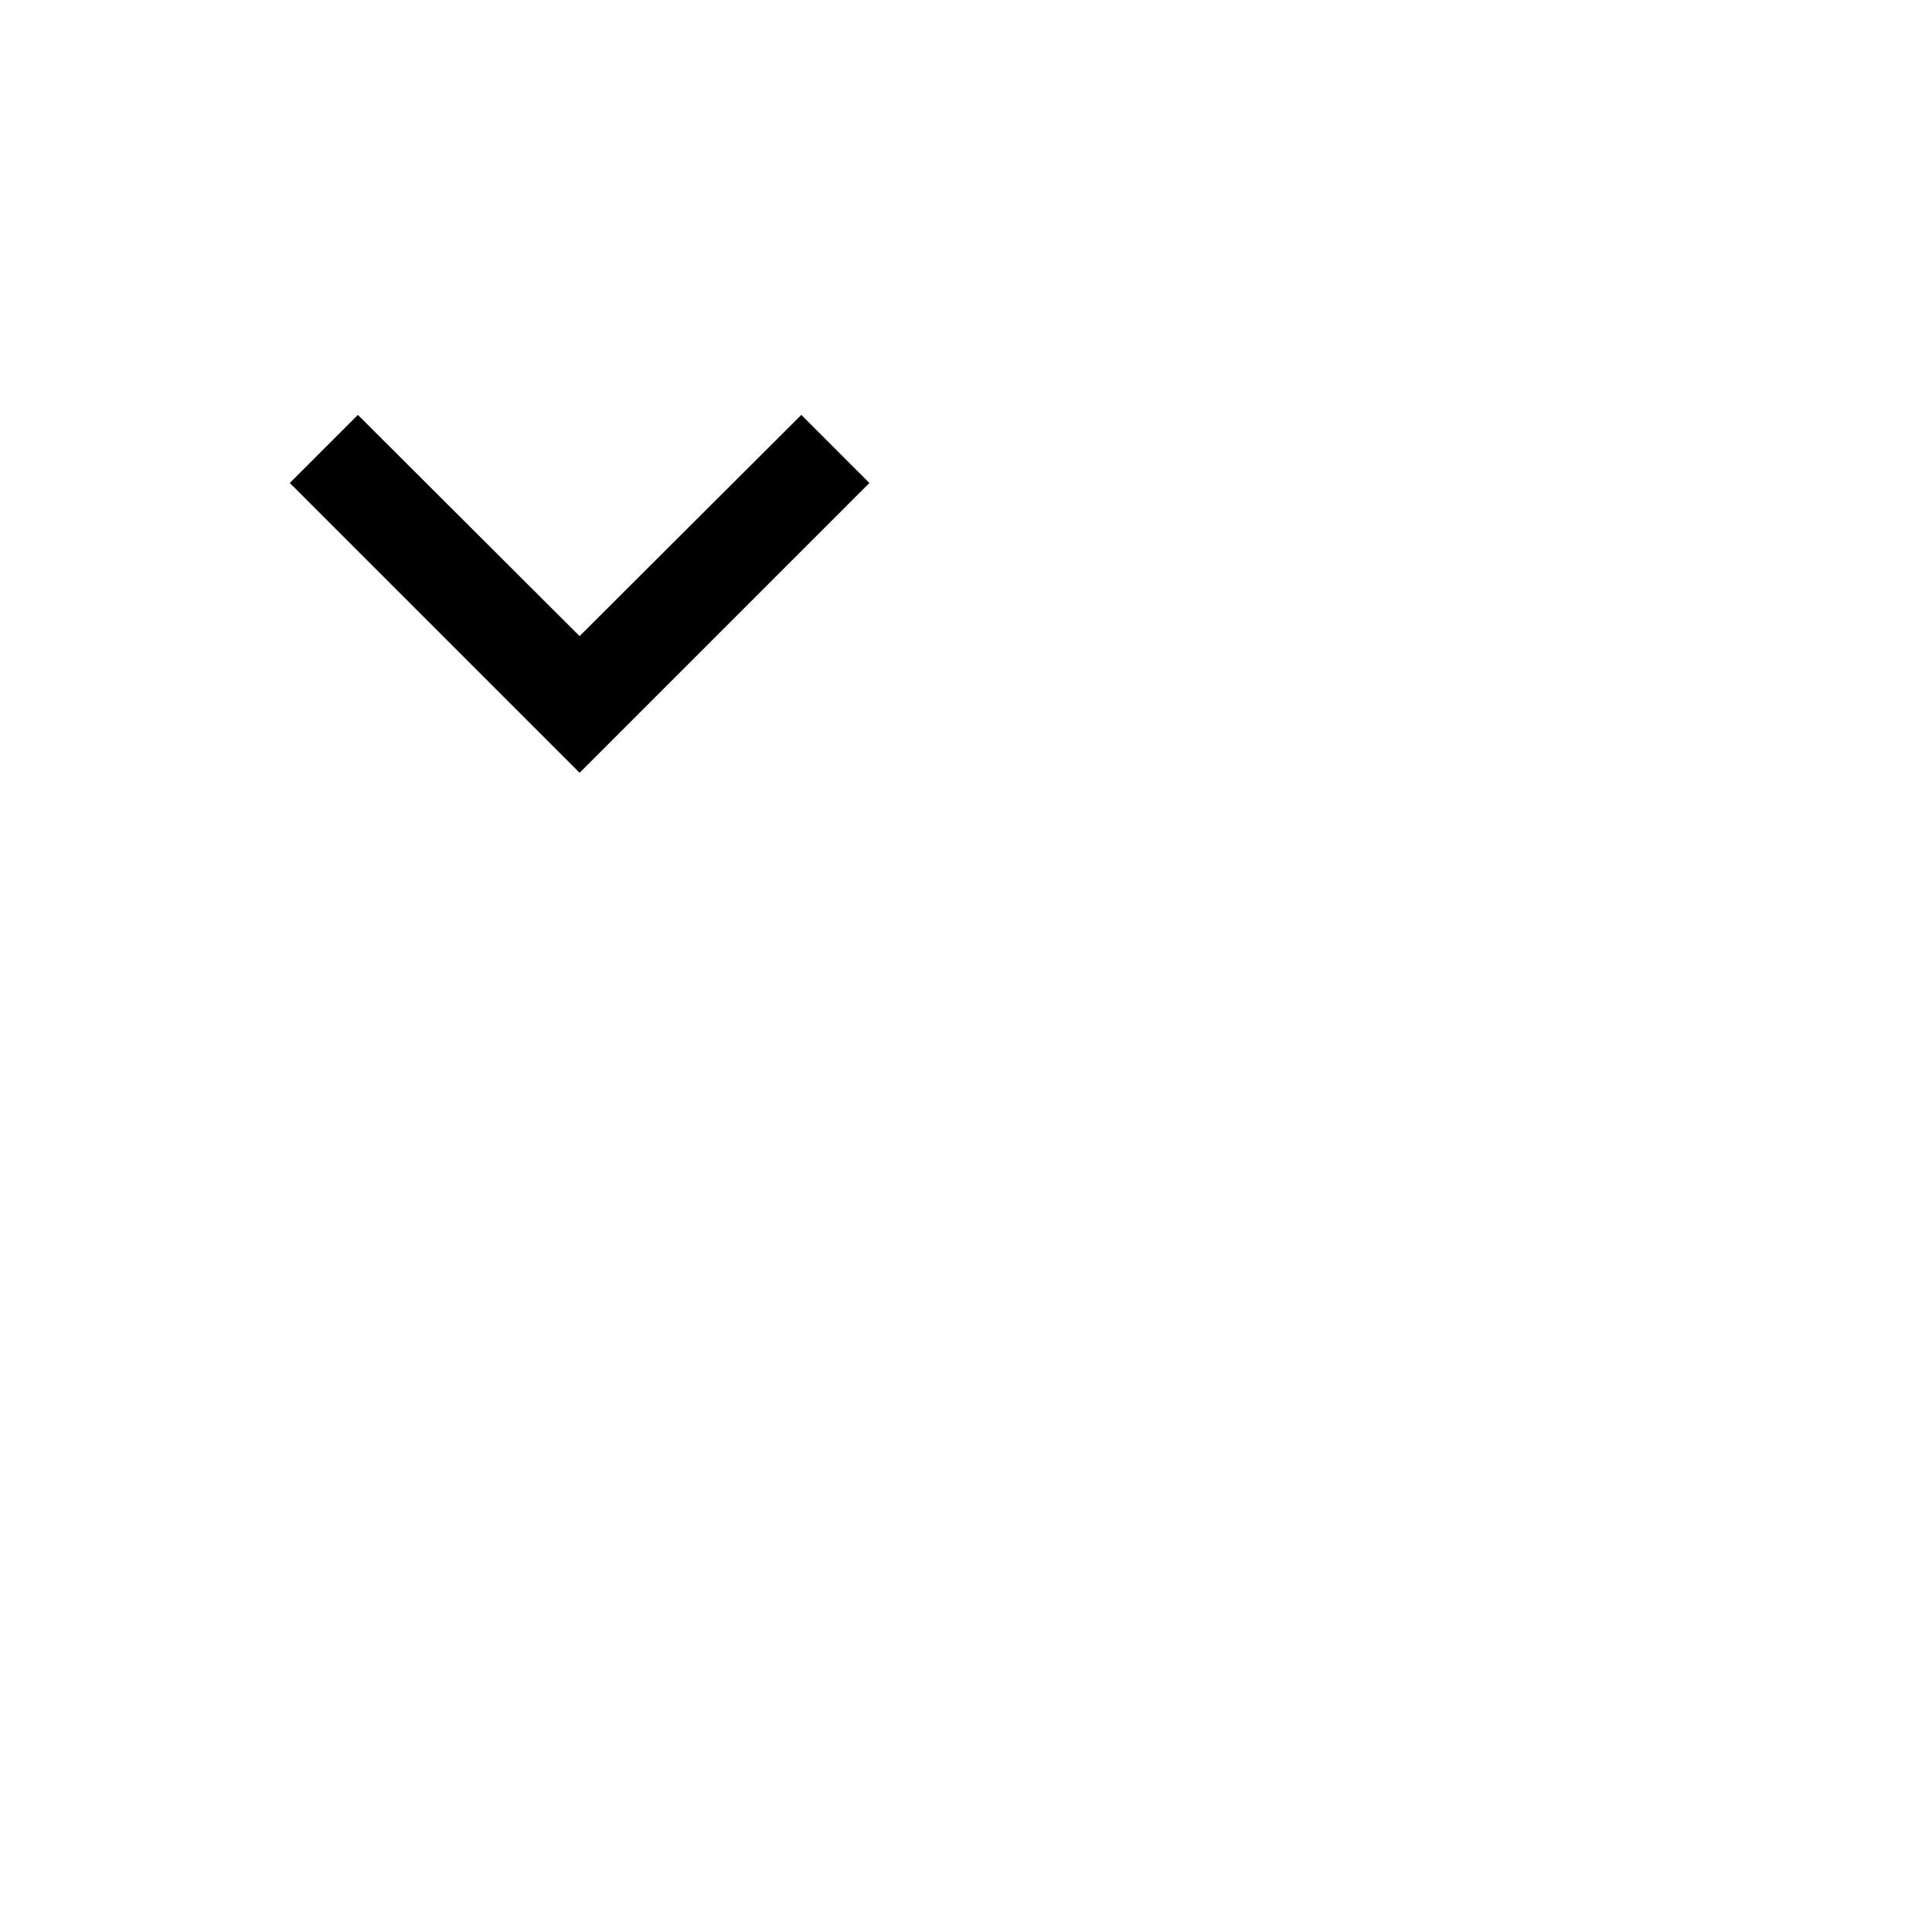
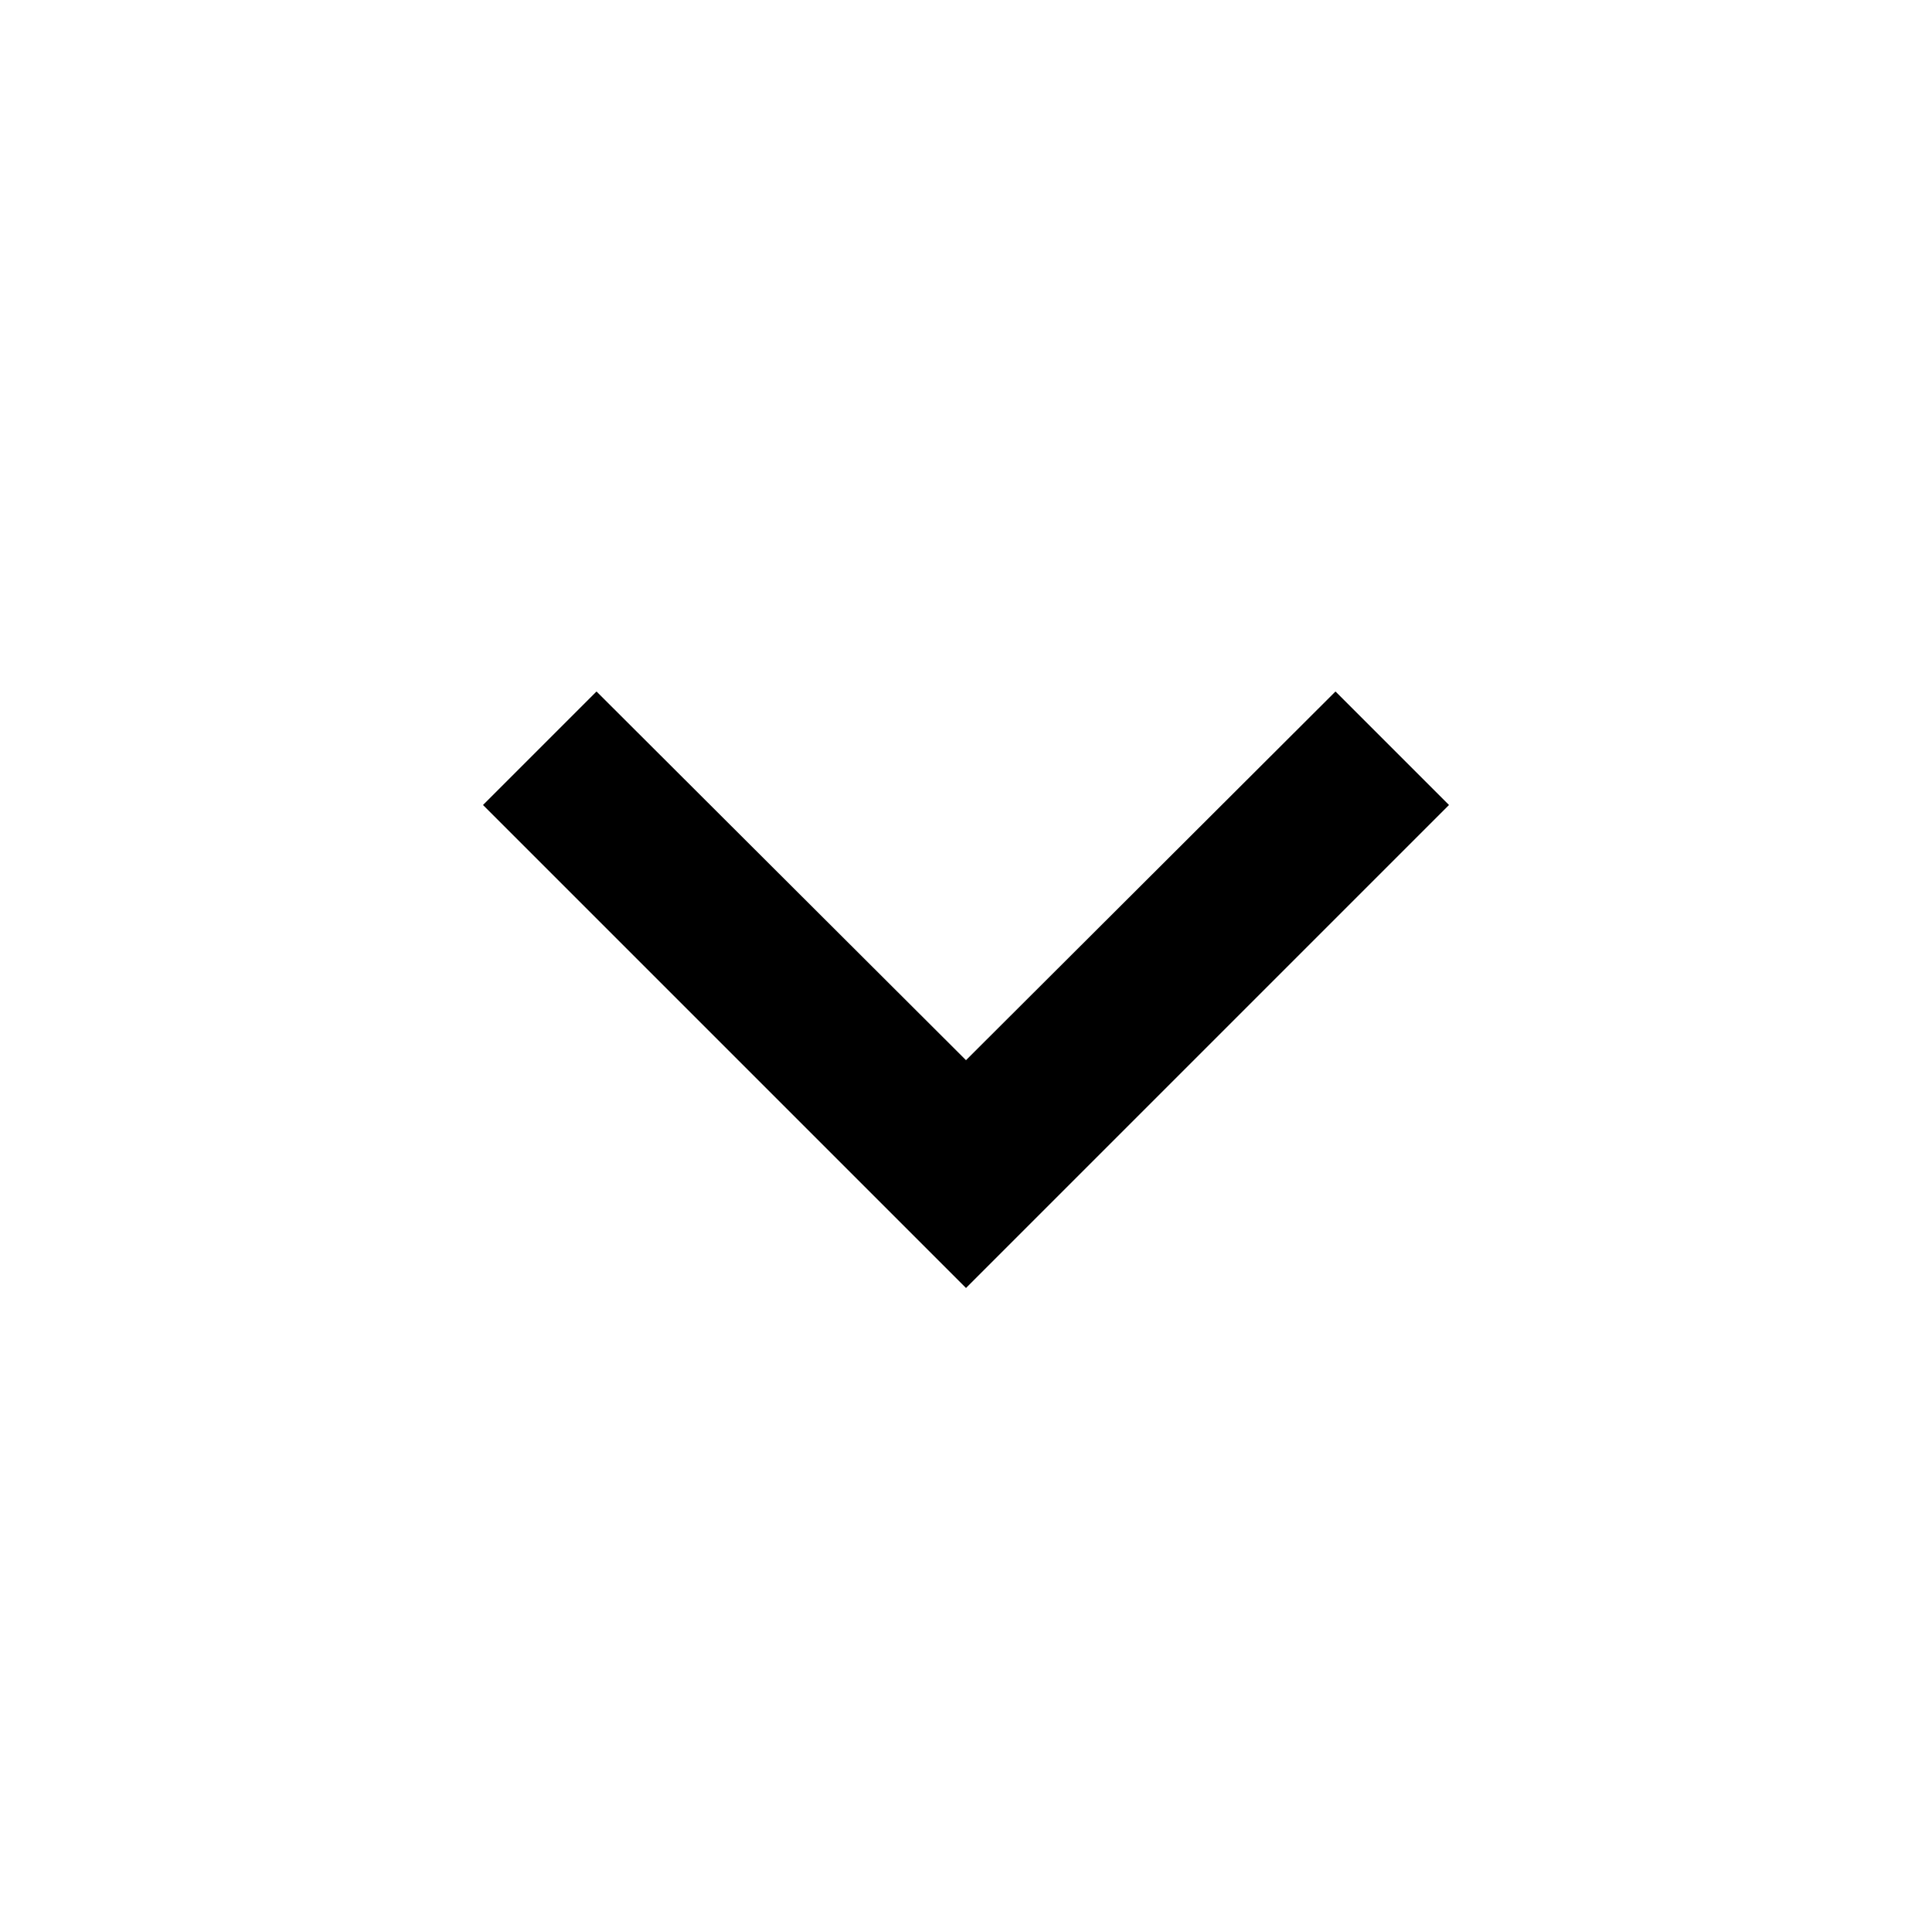
- <svg xmlns="http://www.w3.org/2000/svg" role="img" aria-label="Down Arrow" class="down-arrow" width="40px" height="40px" viewBox="0 0 40 40" version="1.1">
-   <g id="Icon/Arrow-Down" stroke="none" stroke-width="1" fill="none" fill-rule="evenodd">
-     <polygon id="Path-2" points="0 0 40 0 40 40 0 40" />
-     <polygon id="Path" fill="#000000" points="7.41 8.59 12 13.17 16.59 8.59 18 10 12 16 6 10" />
+ <svg xmlns="http://www.w3.org/2000/svg" width="48px" height="48px" viewBox="0 0 48 48" version="1.1">
+   <g id="Icon/arrow-down-black" stroke="none" stroke-width="1" fill="none" fill-rule="evenodd">
+     <polygon id="Path" fill="#000000" points="14.82 17.18 24 26.34 33.18 17.18 36 20 24 32 12 20" />
  </g>
</svg>
